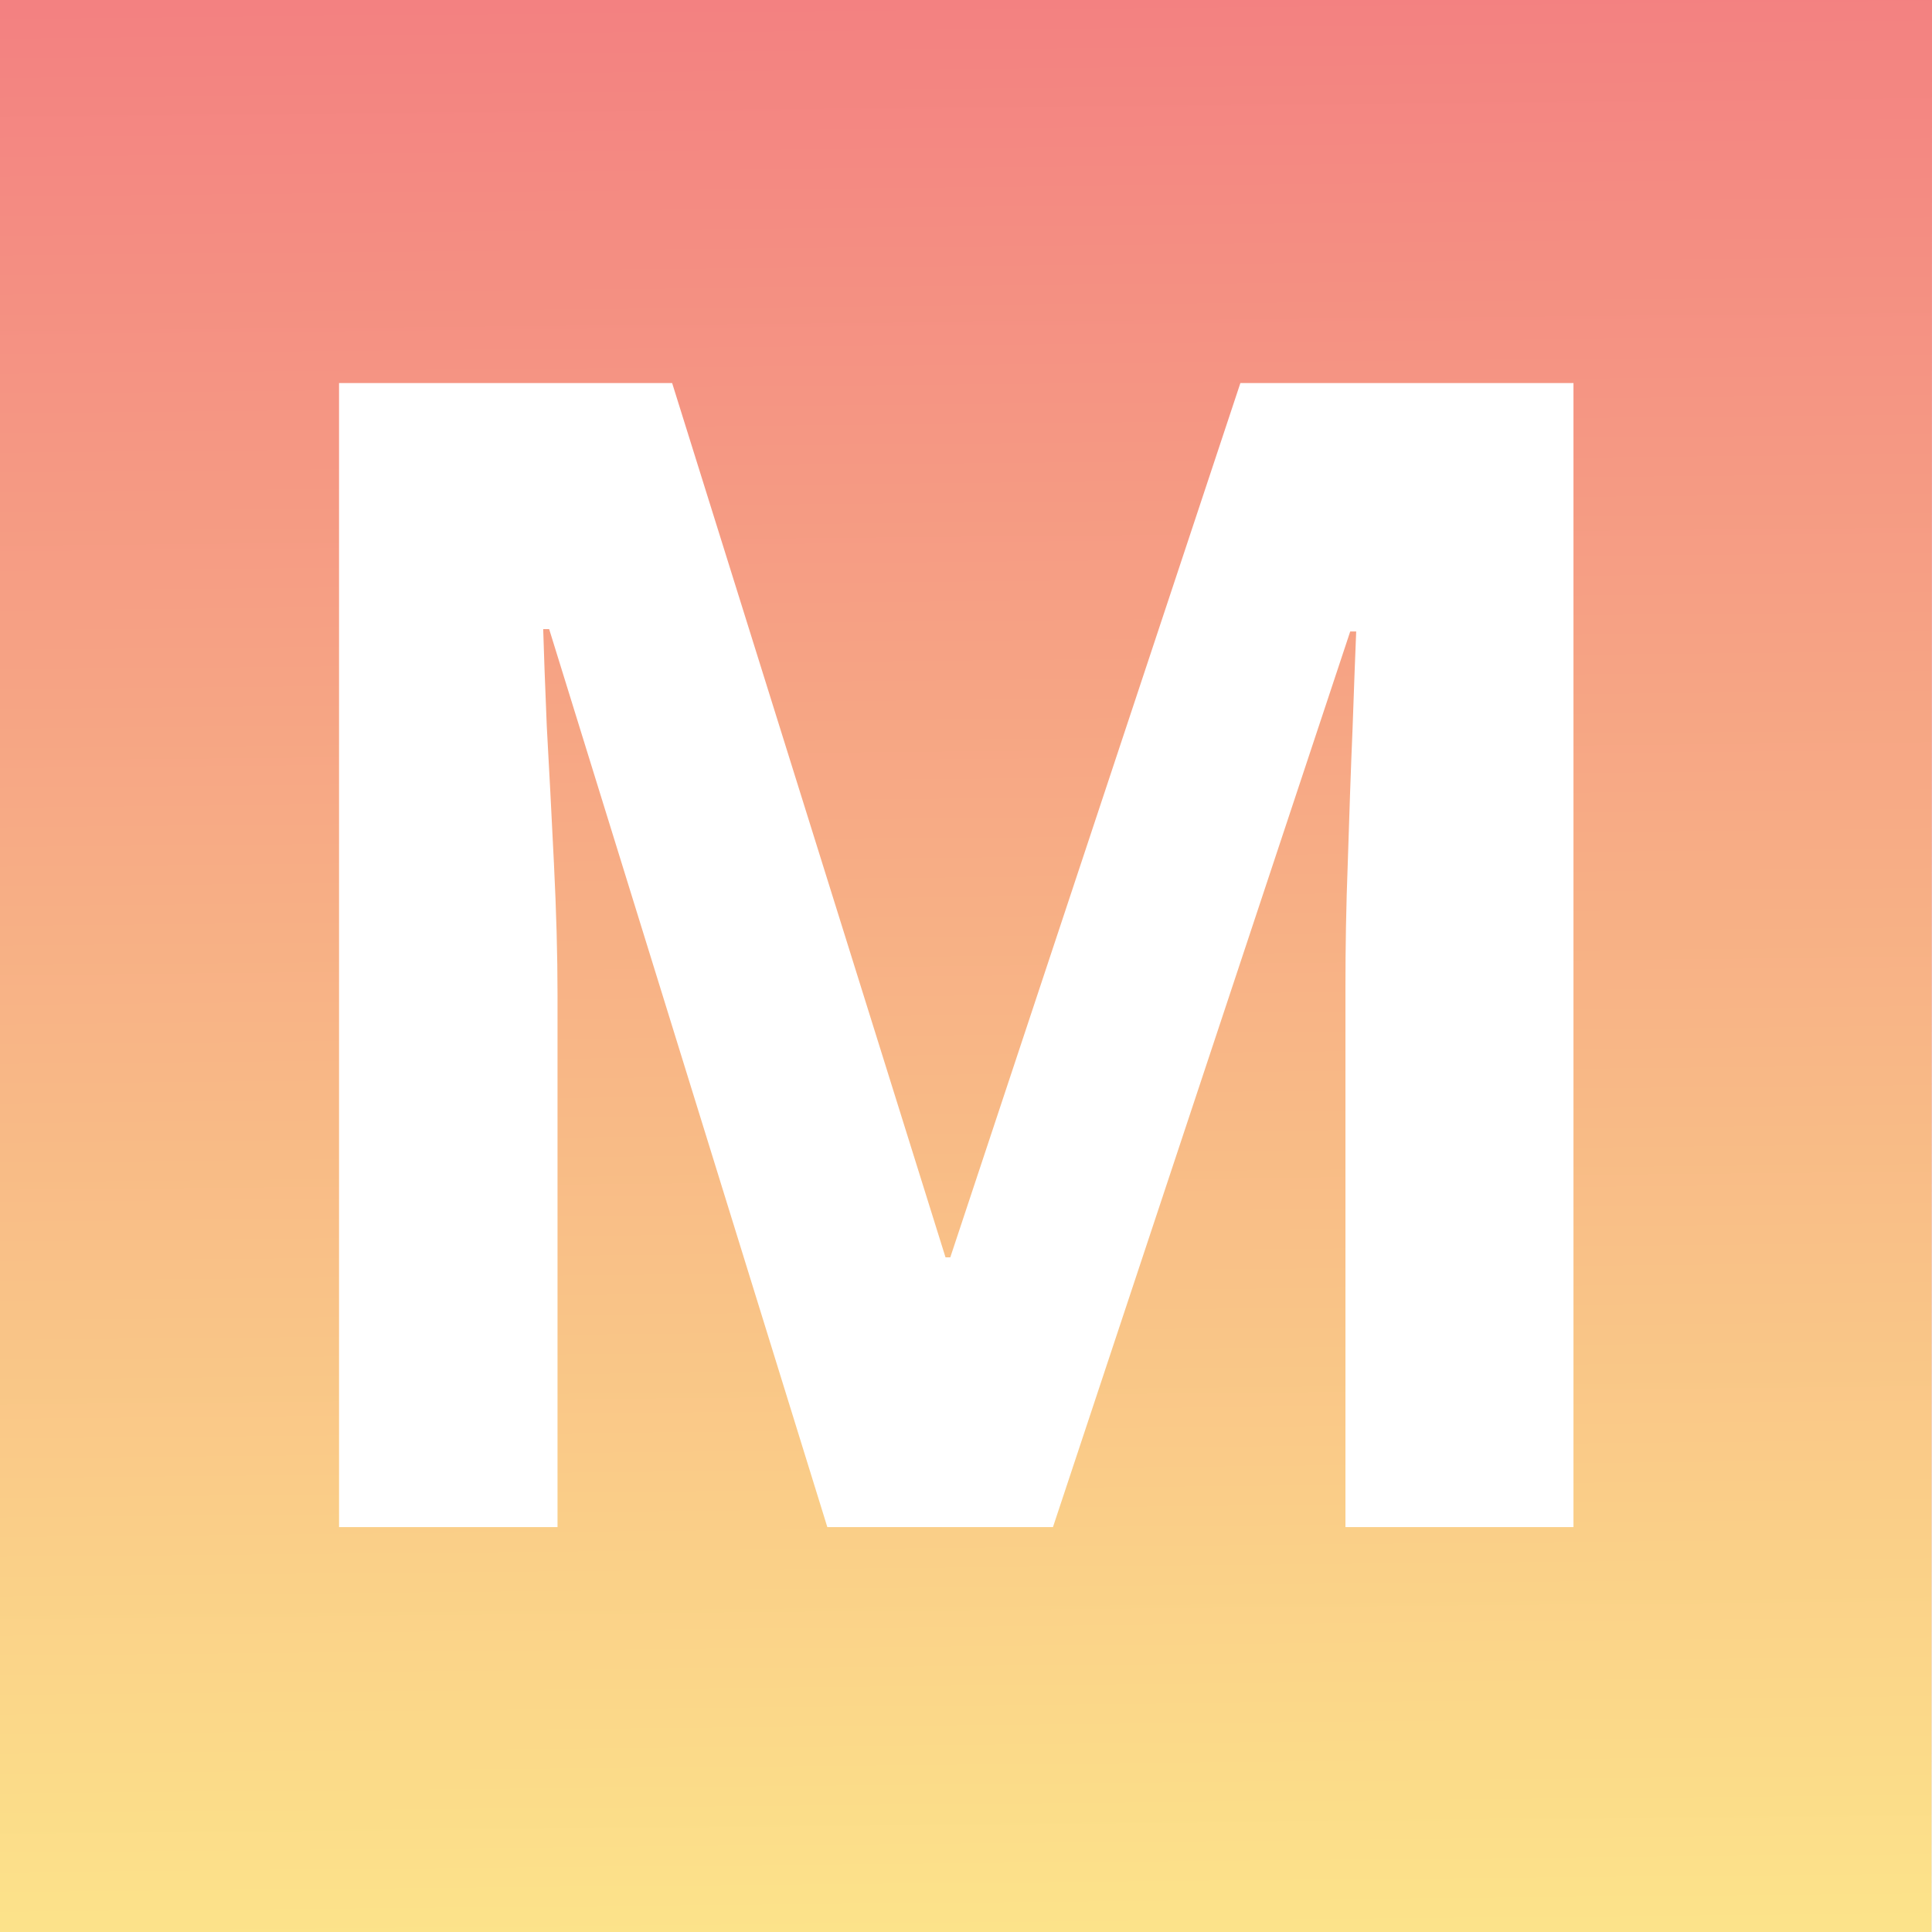
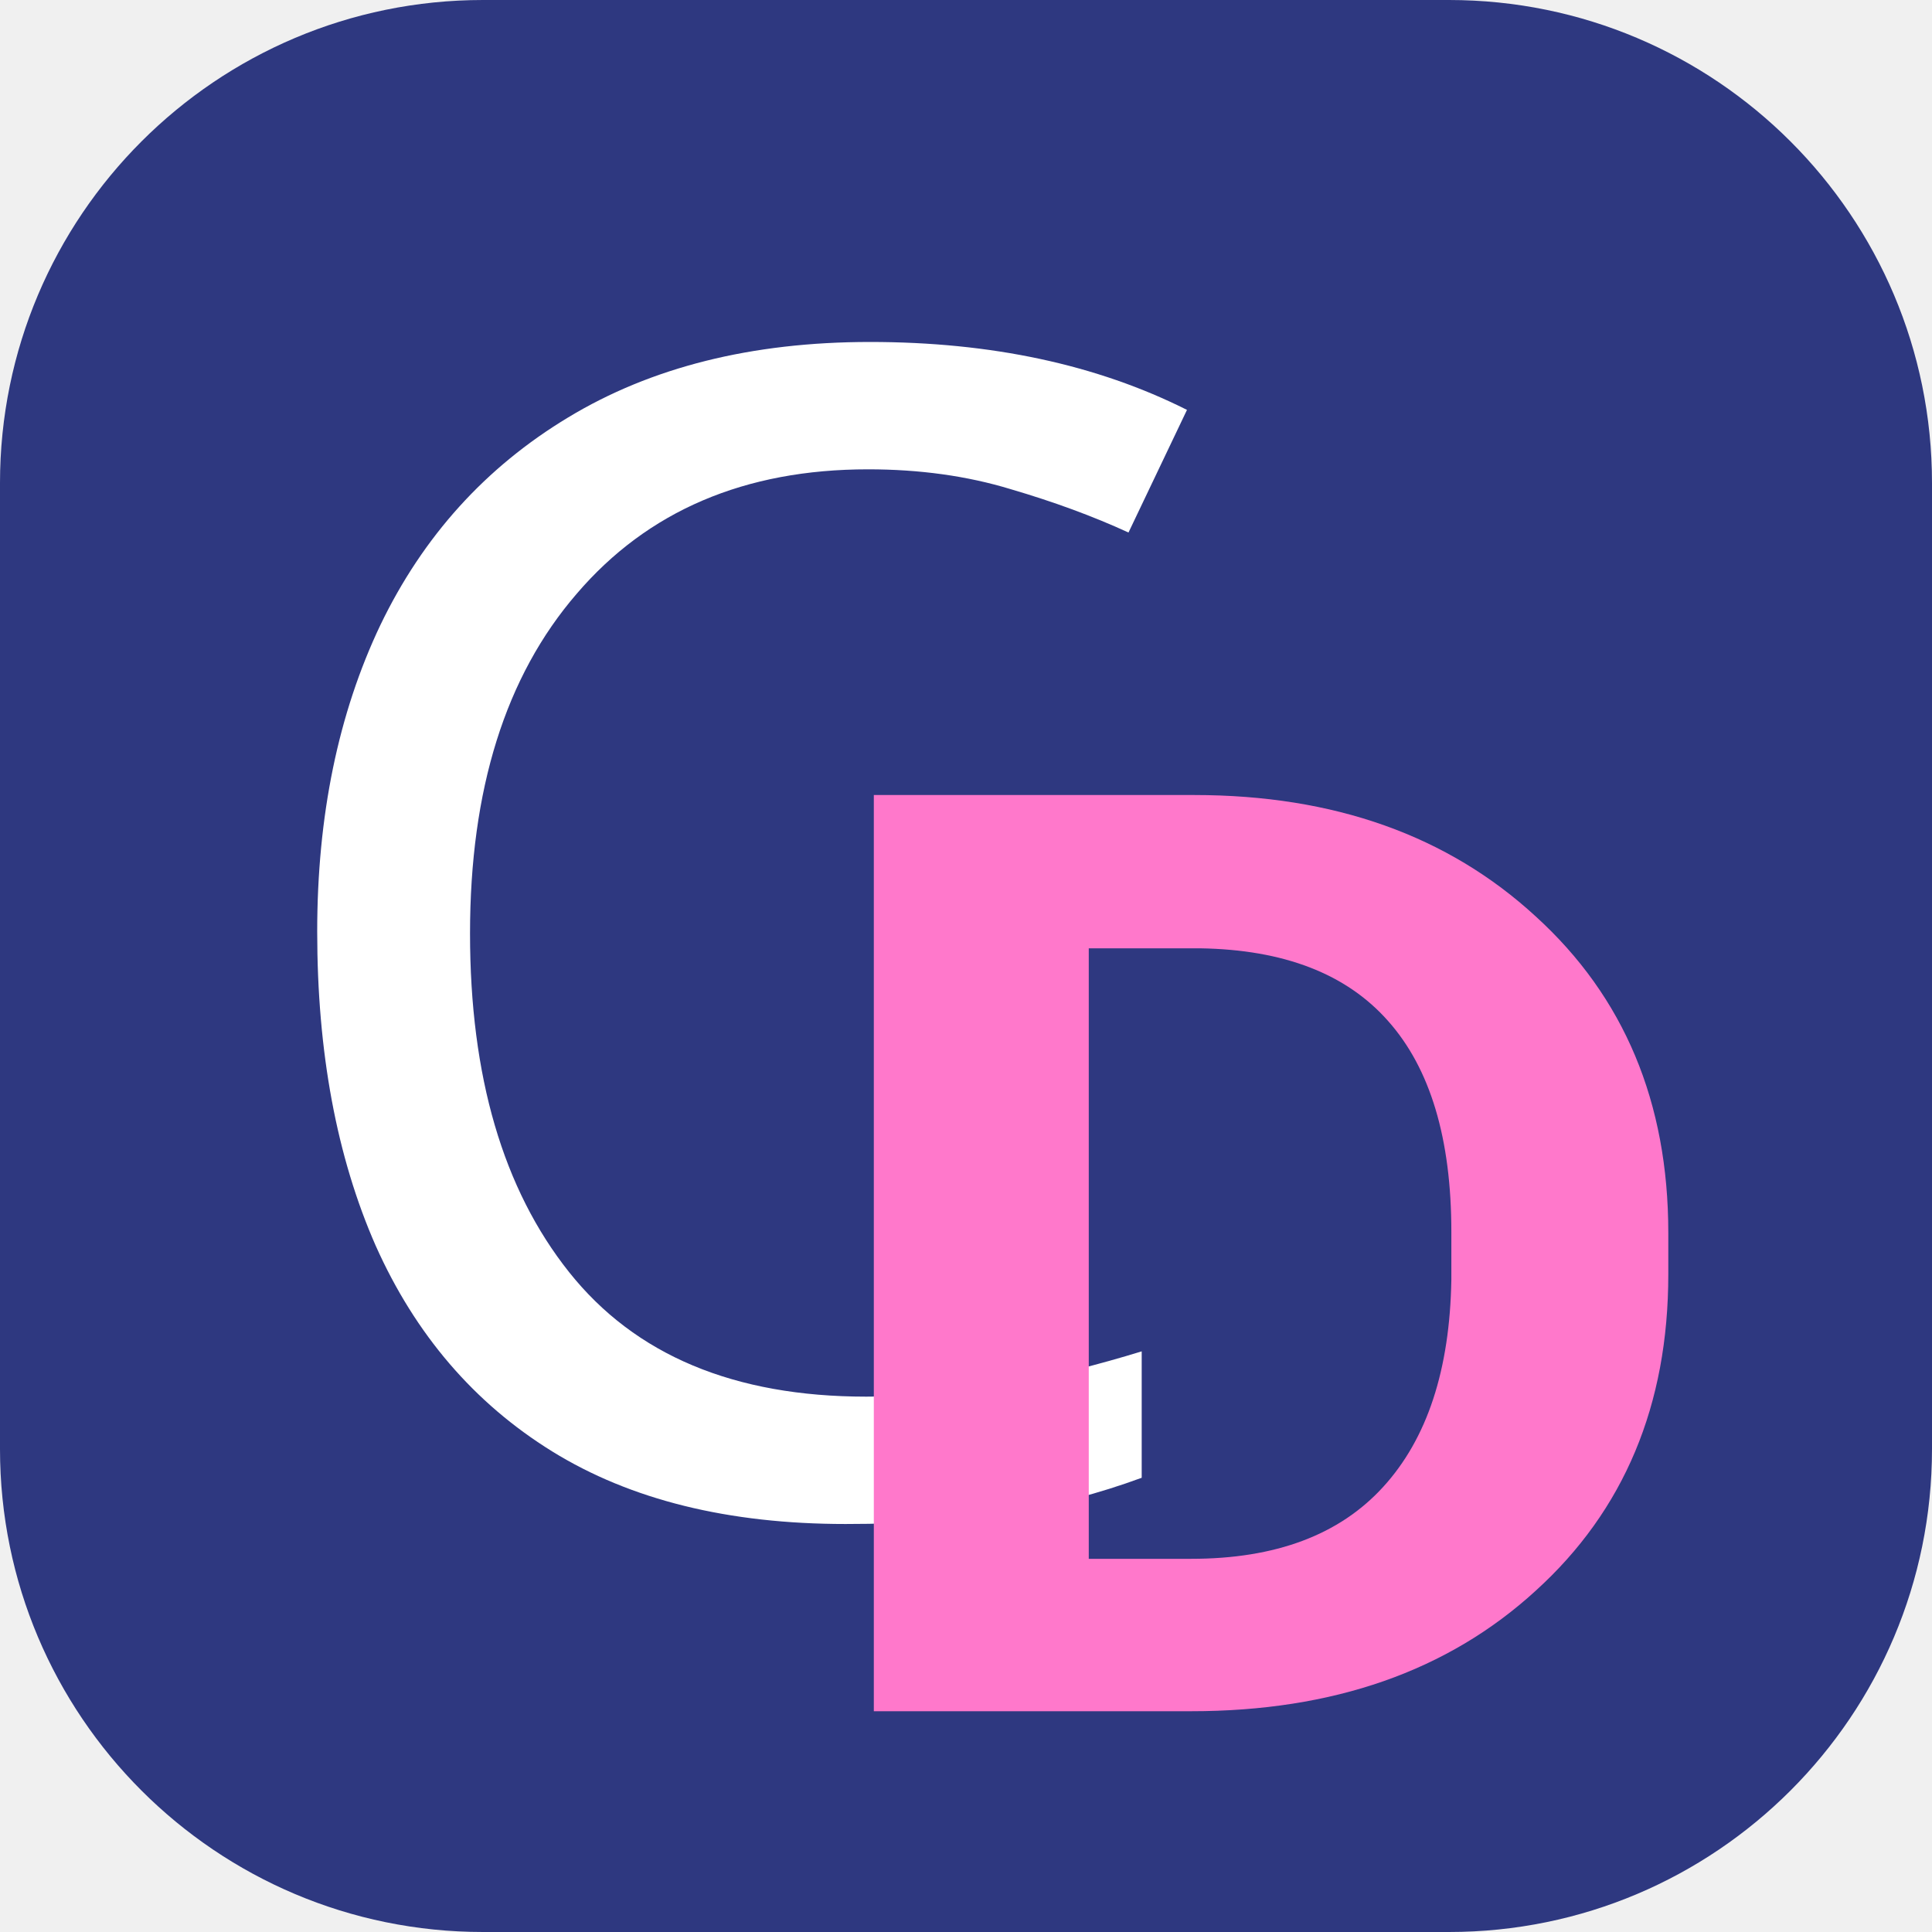
- <svg xmlns="http://www.w3.org/2000/svg" width="96" height="96" version="1.1" viewBox="0 0 25.4 25.4">
+ <svg xmlns="http://www.w3.org/2000/svg" width="32" height="32" version="1.1" viewBox="0 0 32 32">
  <style>
  @media (prefers-color-scheme: dark) {
-    .text {fill: black}
+   .bg {fill: #ffffff}
+   .text {fill: #2e3880}
  }
 </style>
-   <defs>
-     <linearGradient id="linearGradient848" x1="67.091" x2="67.847" y1="3.977e-7" y2="135.88" gradientTransform="scale(.18745 .1875)" gradientUnits="userSpaceOnUse">
-       <stop stop-color="#f38181" offset="0" />
-       <stop stop-color="#f38181" stop-opacity="0" offset="1" />
-     </linearGradient>
-     <linearGradient id="linearGradient858" x1="67.091" x2="68.376" y2="135.47" gradientTransform="matrix(.18745 0 0 .1875 1.3103e-6 0)" gradientUnits="userSpaceOnUse">
-       <stop stop-color="#f38181" offset="0" />
-       <stop stop-color="#fce38a" offset="1" />
-     </linearGradient>
-   </defs>
  <g>
-     <rect width="25.4" height="25.372" fill="url(#linearGradient848)" fill-rule="evenodd" stroke-width=".05" />
-     <rect x="1.0224e-6" y="2.0453e-6" width="25.393" height="25.4" fill="url(#linearGradient858)" stroke-width=".05" />
-     <text class="text" transform="scale(1.0045 .99547)" x="2.532" y="20.166" fill="#ffffff" font-family="sans-serif" font-size="21.167px" letter-spacing="-.199px" stroke-width=".05" word-spacing="0px" style="line-height:0" xml:space="preserve">
-       <tspan class="text" x="2.532" y="20.166" fill="#ffffff" font-family="Montserrat" font-size="21.167px" font-weight="bold" stroke-width=".05" style="font-variant-caps:normal;font-variant-east-asian:normal;font-variant-ligatures:normal;font-variant-numeric:normal">M</tspan>
+     <path class="bg" x="0" y="7.949633e-09" width="32" height="32" d="m8 0h16a8 8 45 0 1 8 8v16a8 8 135 0 1-8 8h-16a8 8 45 0 1-8-8v-16a8 8 135 0 1 8-8z" fill="#2e3880" stroke-width=".333" />
+     <text class="text" x="3.627" y="24.98" fill="#ffffff" font-family="sans-serif" font-size="26.666px" stroke-width=".333" style="line-height:1.25" xml:space="preserve">
+       <tspan x="3.627" y="24.98" font-size="26.666px" stroke-width=".333">С</tspan>
+     </text>
+     <text transform="scale(1.0647 .93927)" x="12.155" y="30.178" fill="#000000" font-family="sans-serif" font-size="22.713px" stroke-width=".355" style="line-height:1.25" xml:space="preserve">
+       <tspan x="12.155" y="30.178" fill="#ff78cb" font-family="Roboto" font-size="22.713px" font-weight="bold" stroke-width=".355">D</tspan>
    </text>
  </g>
</svg>
